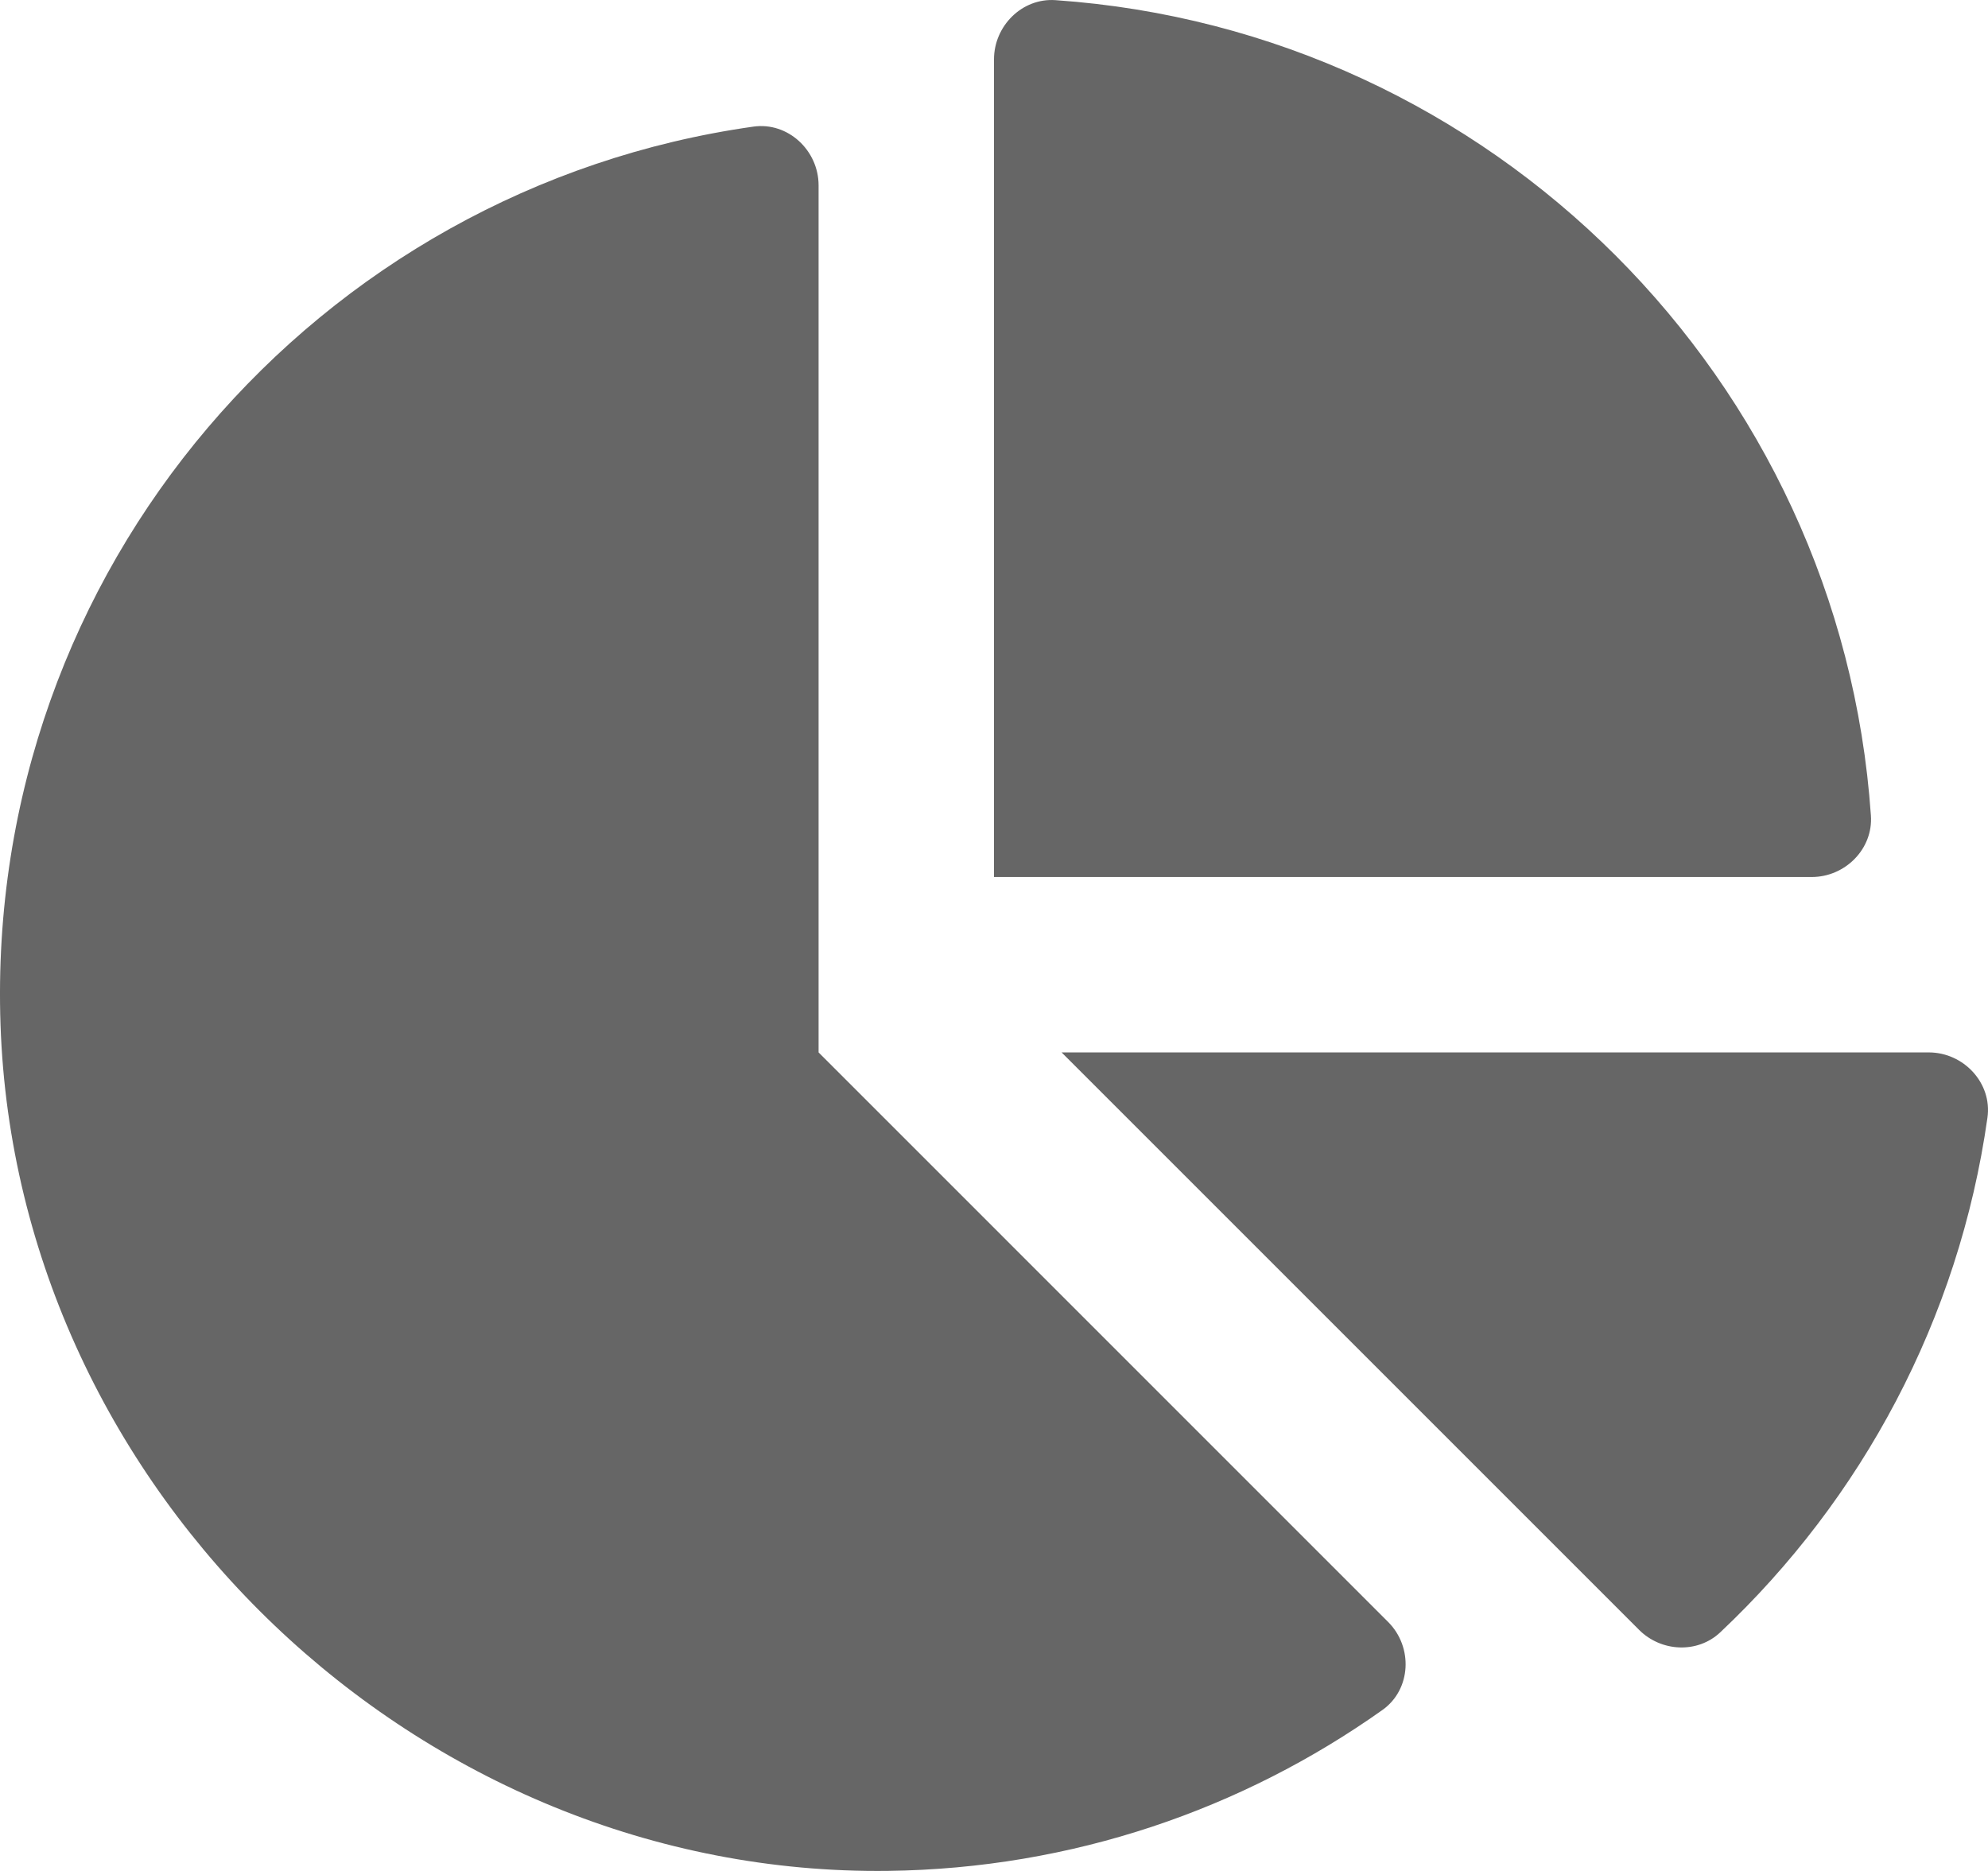
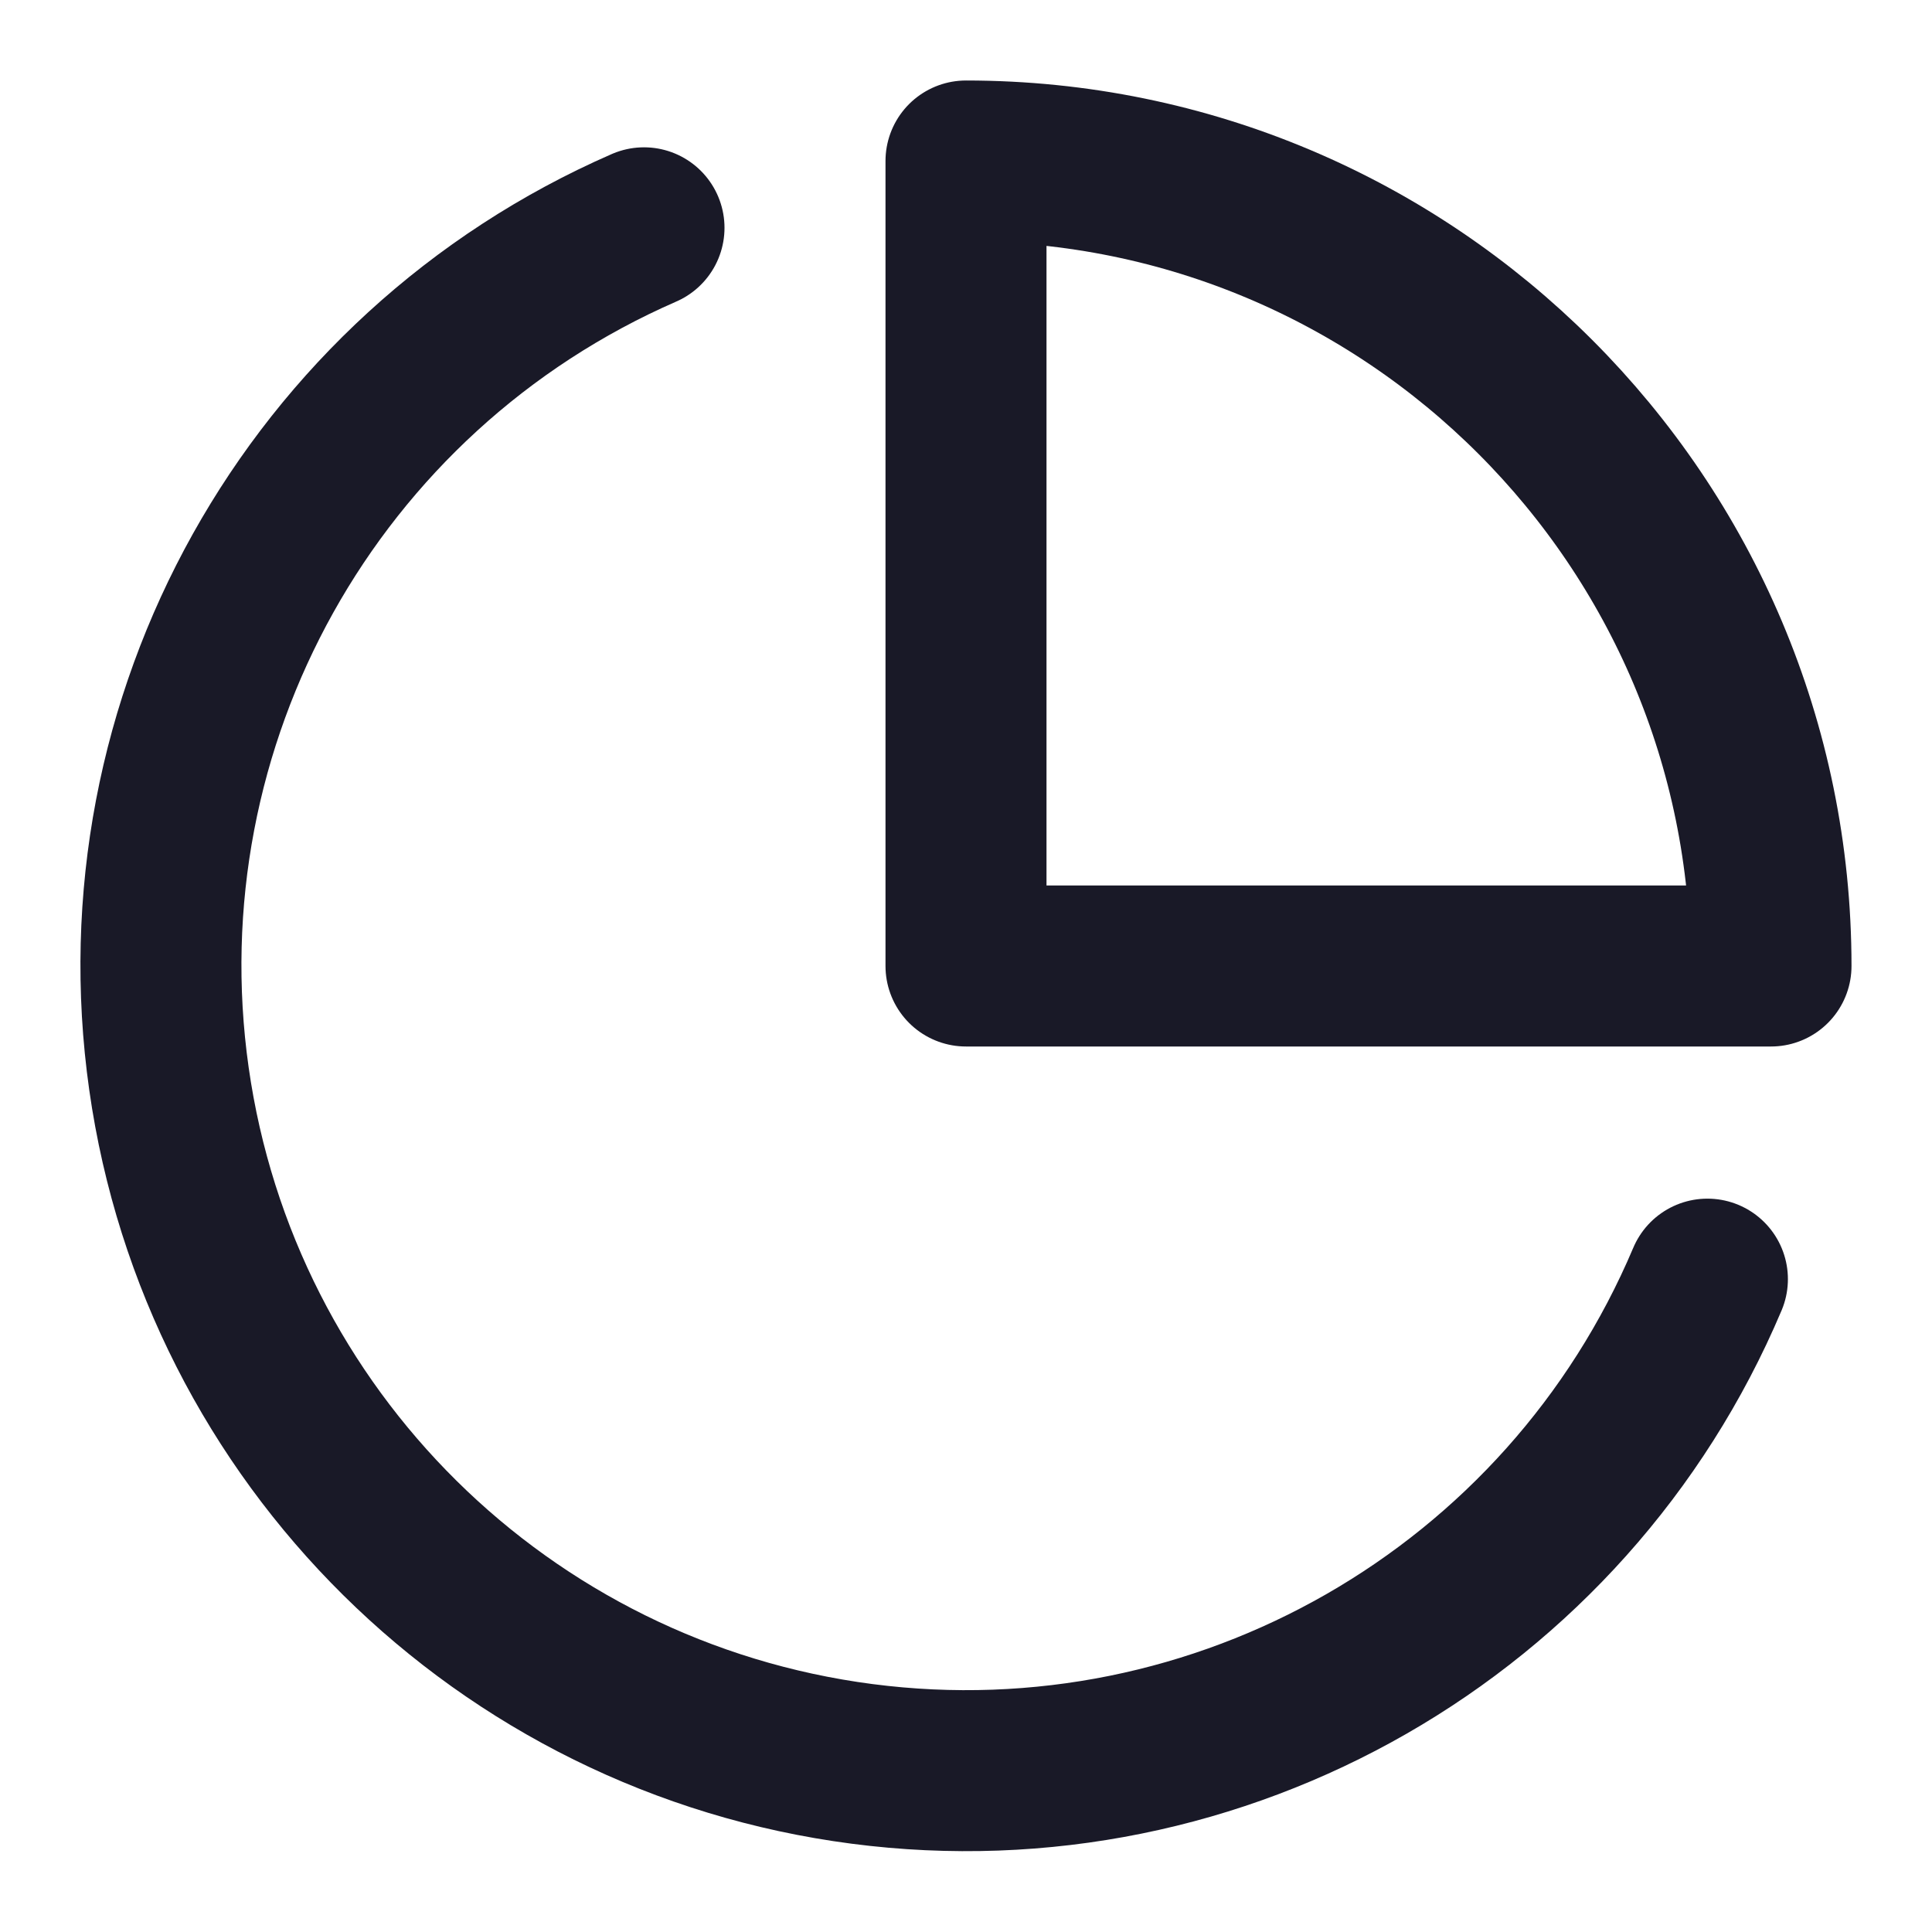
- <svg xmlns="http://www.w3.org/2000/svg" aria-hidden="true" focusable="false" data-prefix="fas" data-icon="chart-pie" class="svg-inline--fa fa-chart-pie fa-w-17" role="img" viewBox="0 0 544 512">
-   <path fill="#666666" d="M527.79 288H290.5l158.03 158.03c6.04 6.04 15.98 6.53 22.19.68 38.7-36.46 65.32-85.61 73.13-140.86 1.34-9.46-6.51-17.85-16.06-17.85zm-15.83-64.8C503.72 103.74 408.26 8.28 288.8.04 279.68-.59 272 7.1 272 16.24V240h223.77c9.14 0 16.82-7.68 16.19-16.8zM224 288V50.71c0-9.55-8.39-17.4-17.84-16.06C86.99 51.49-4.1 155.6.14 280.37 4.5 408.51 114.83 513.59 243.03 511.98c50.4-.63 96.97-16.87 135.26-44.03 7.9-5.6 8.42-17.23 1.57-24.08L224 288z" />
+ <svg xmlns="http://www.w3.org/2000/svg" width="24" height="24" viewBox="0 0 24 24" fill="none" stroke="#191927" stroke-width="2" stroke-linecap="round" stroke-linejoin="round" class="feather feather-pie-chart">
+   <path d="M21.21 15.89A10 10 0 1 1 8 2.83" />
+   <path d="M22 12A10 10 0 0 0 12 2v10z" />
</svg>
